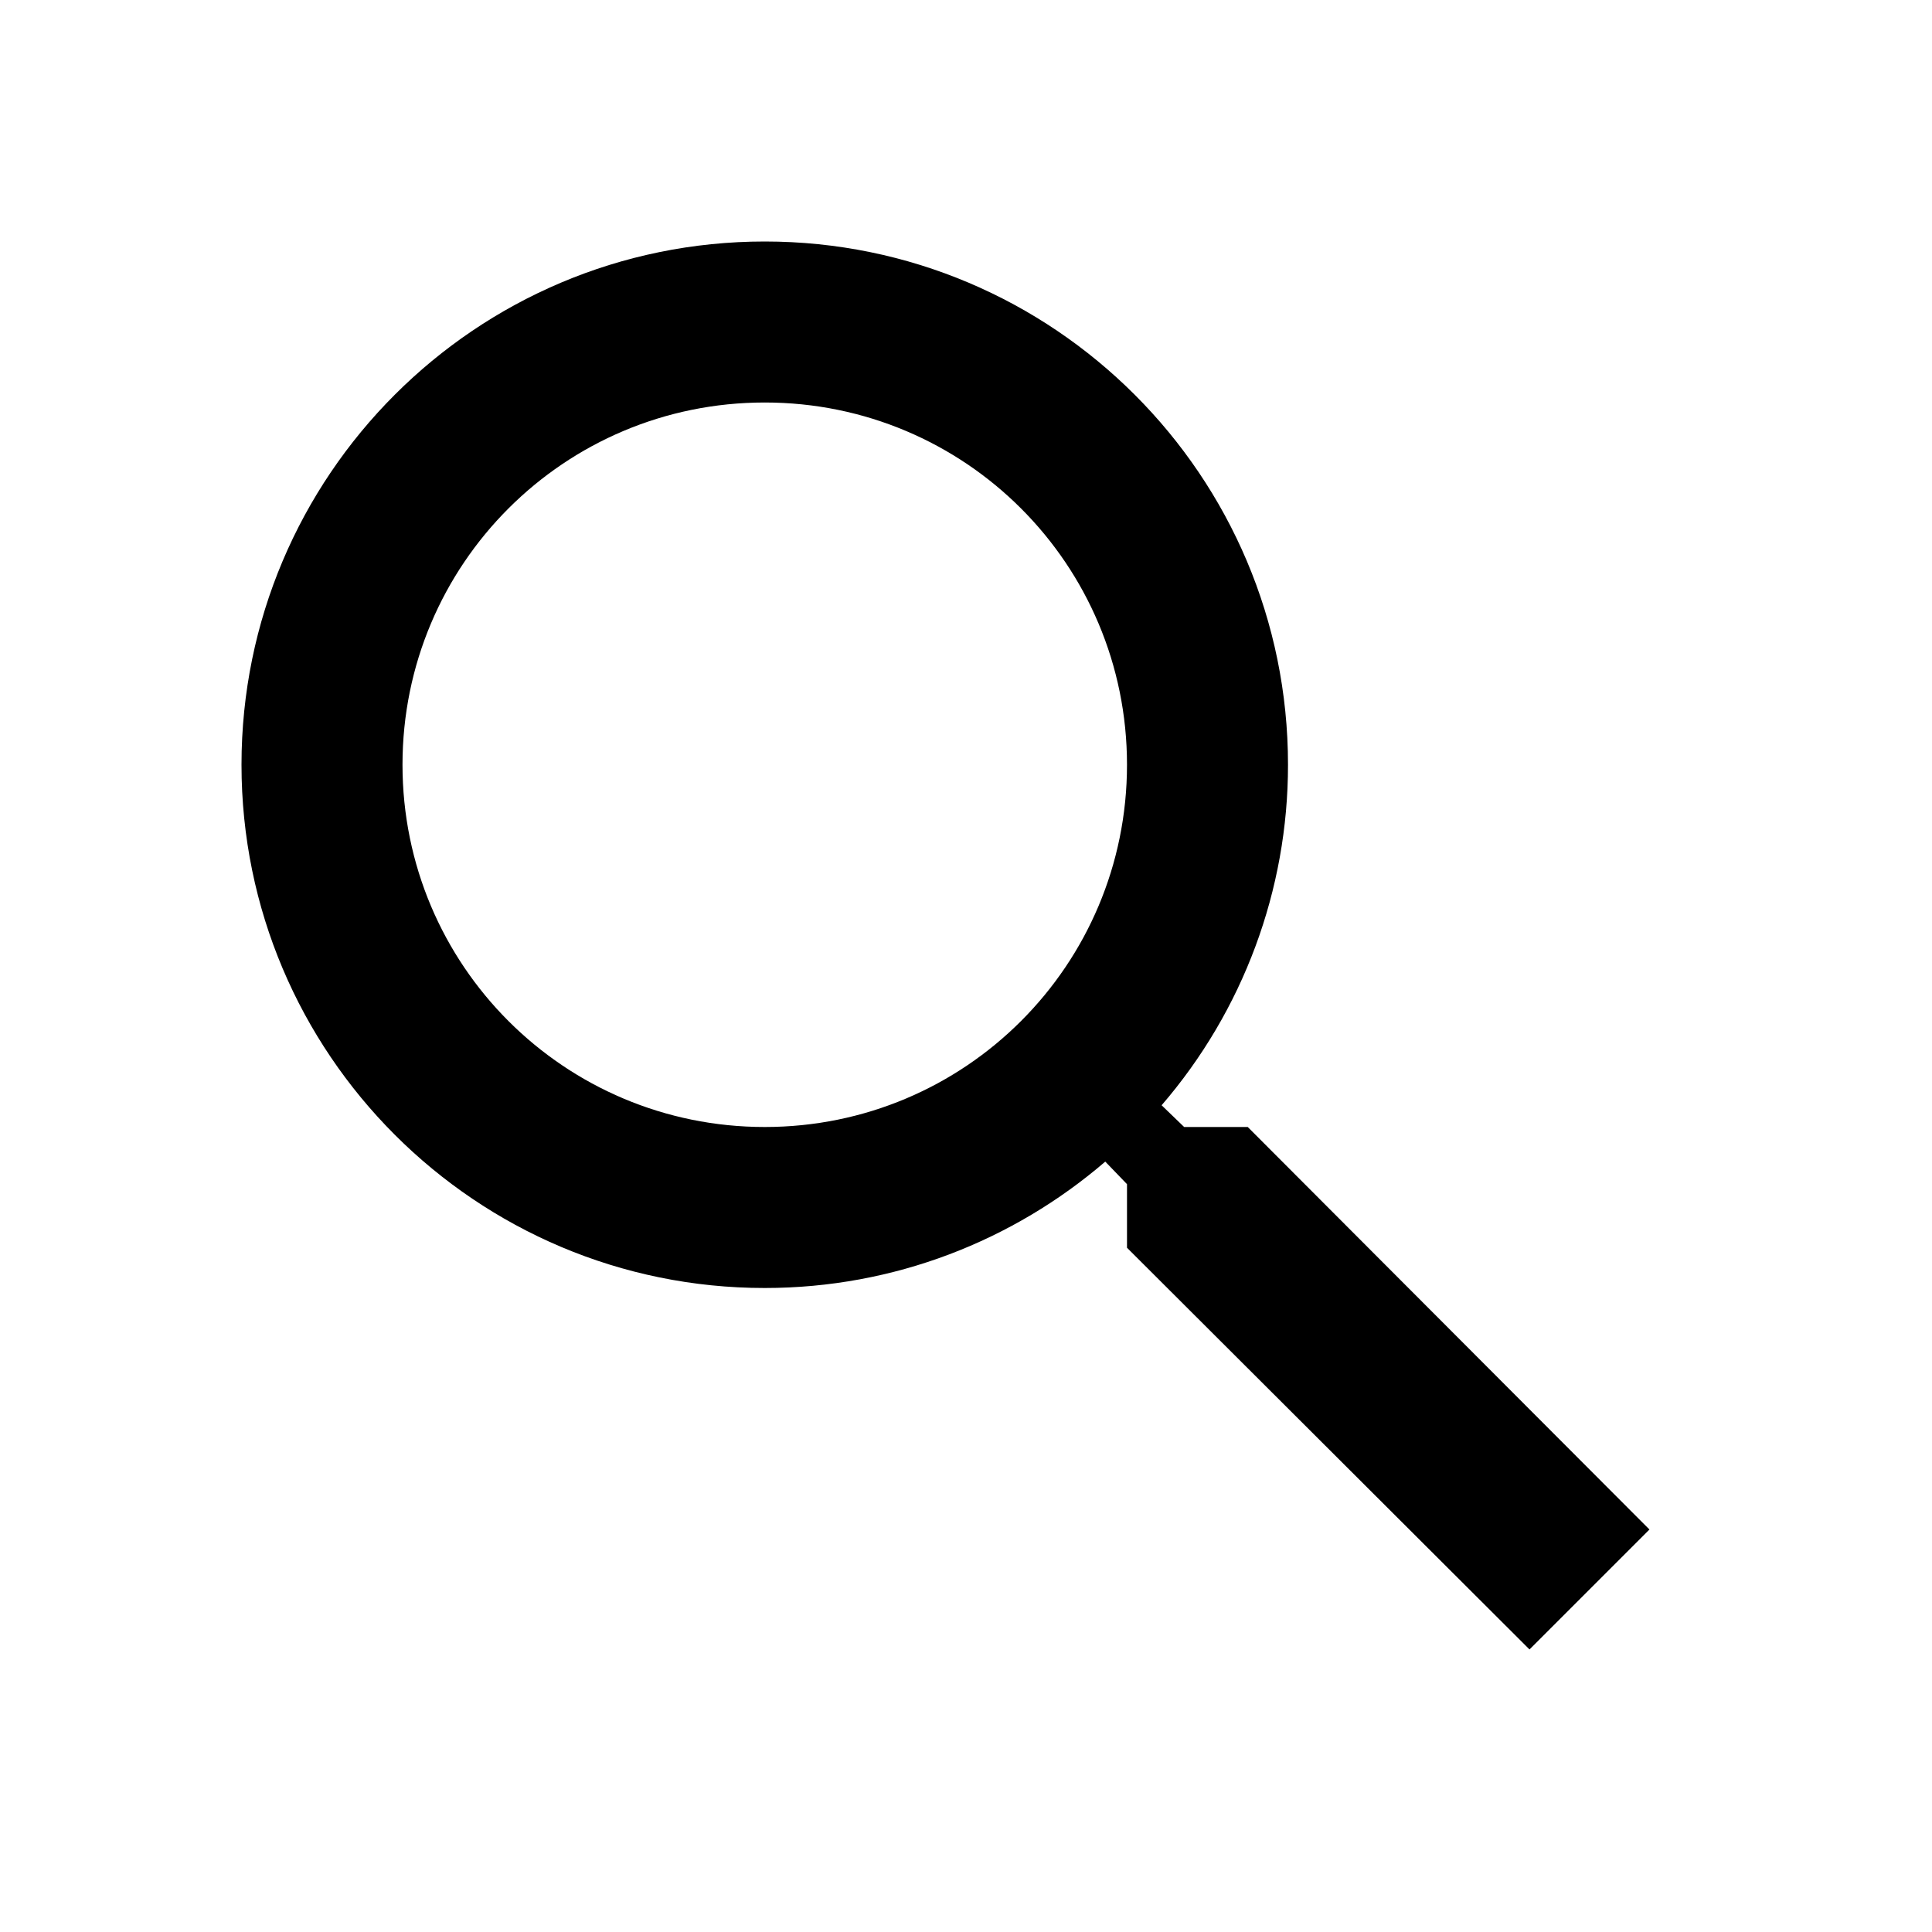
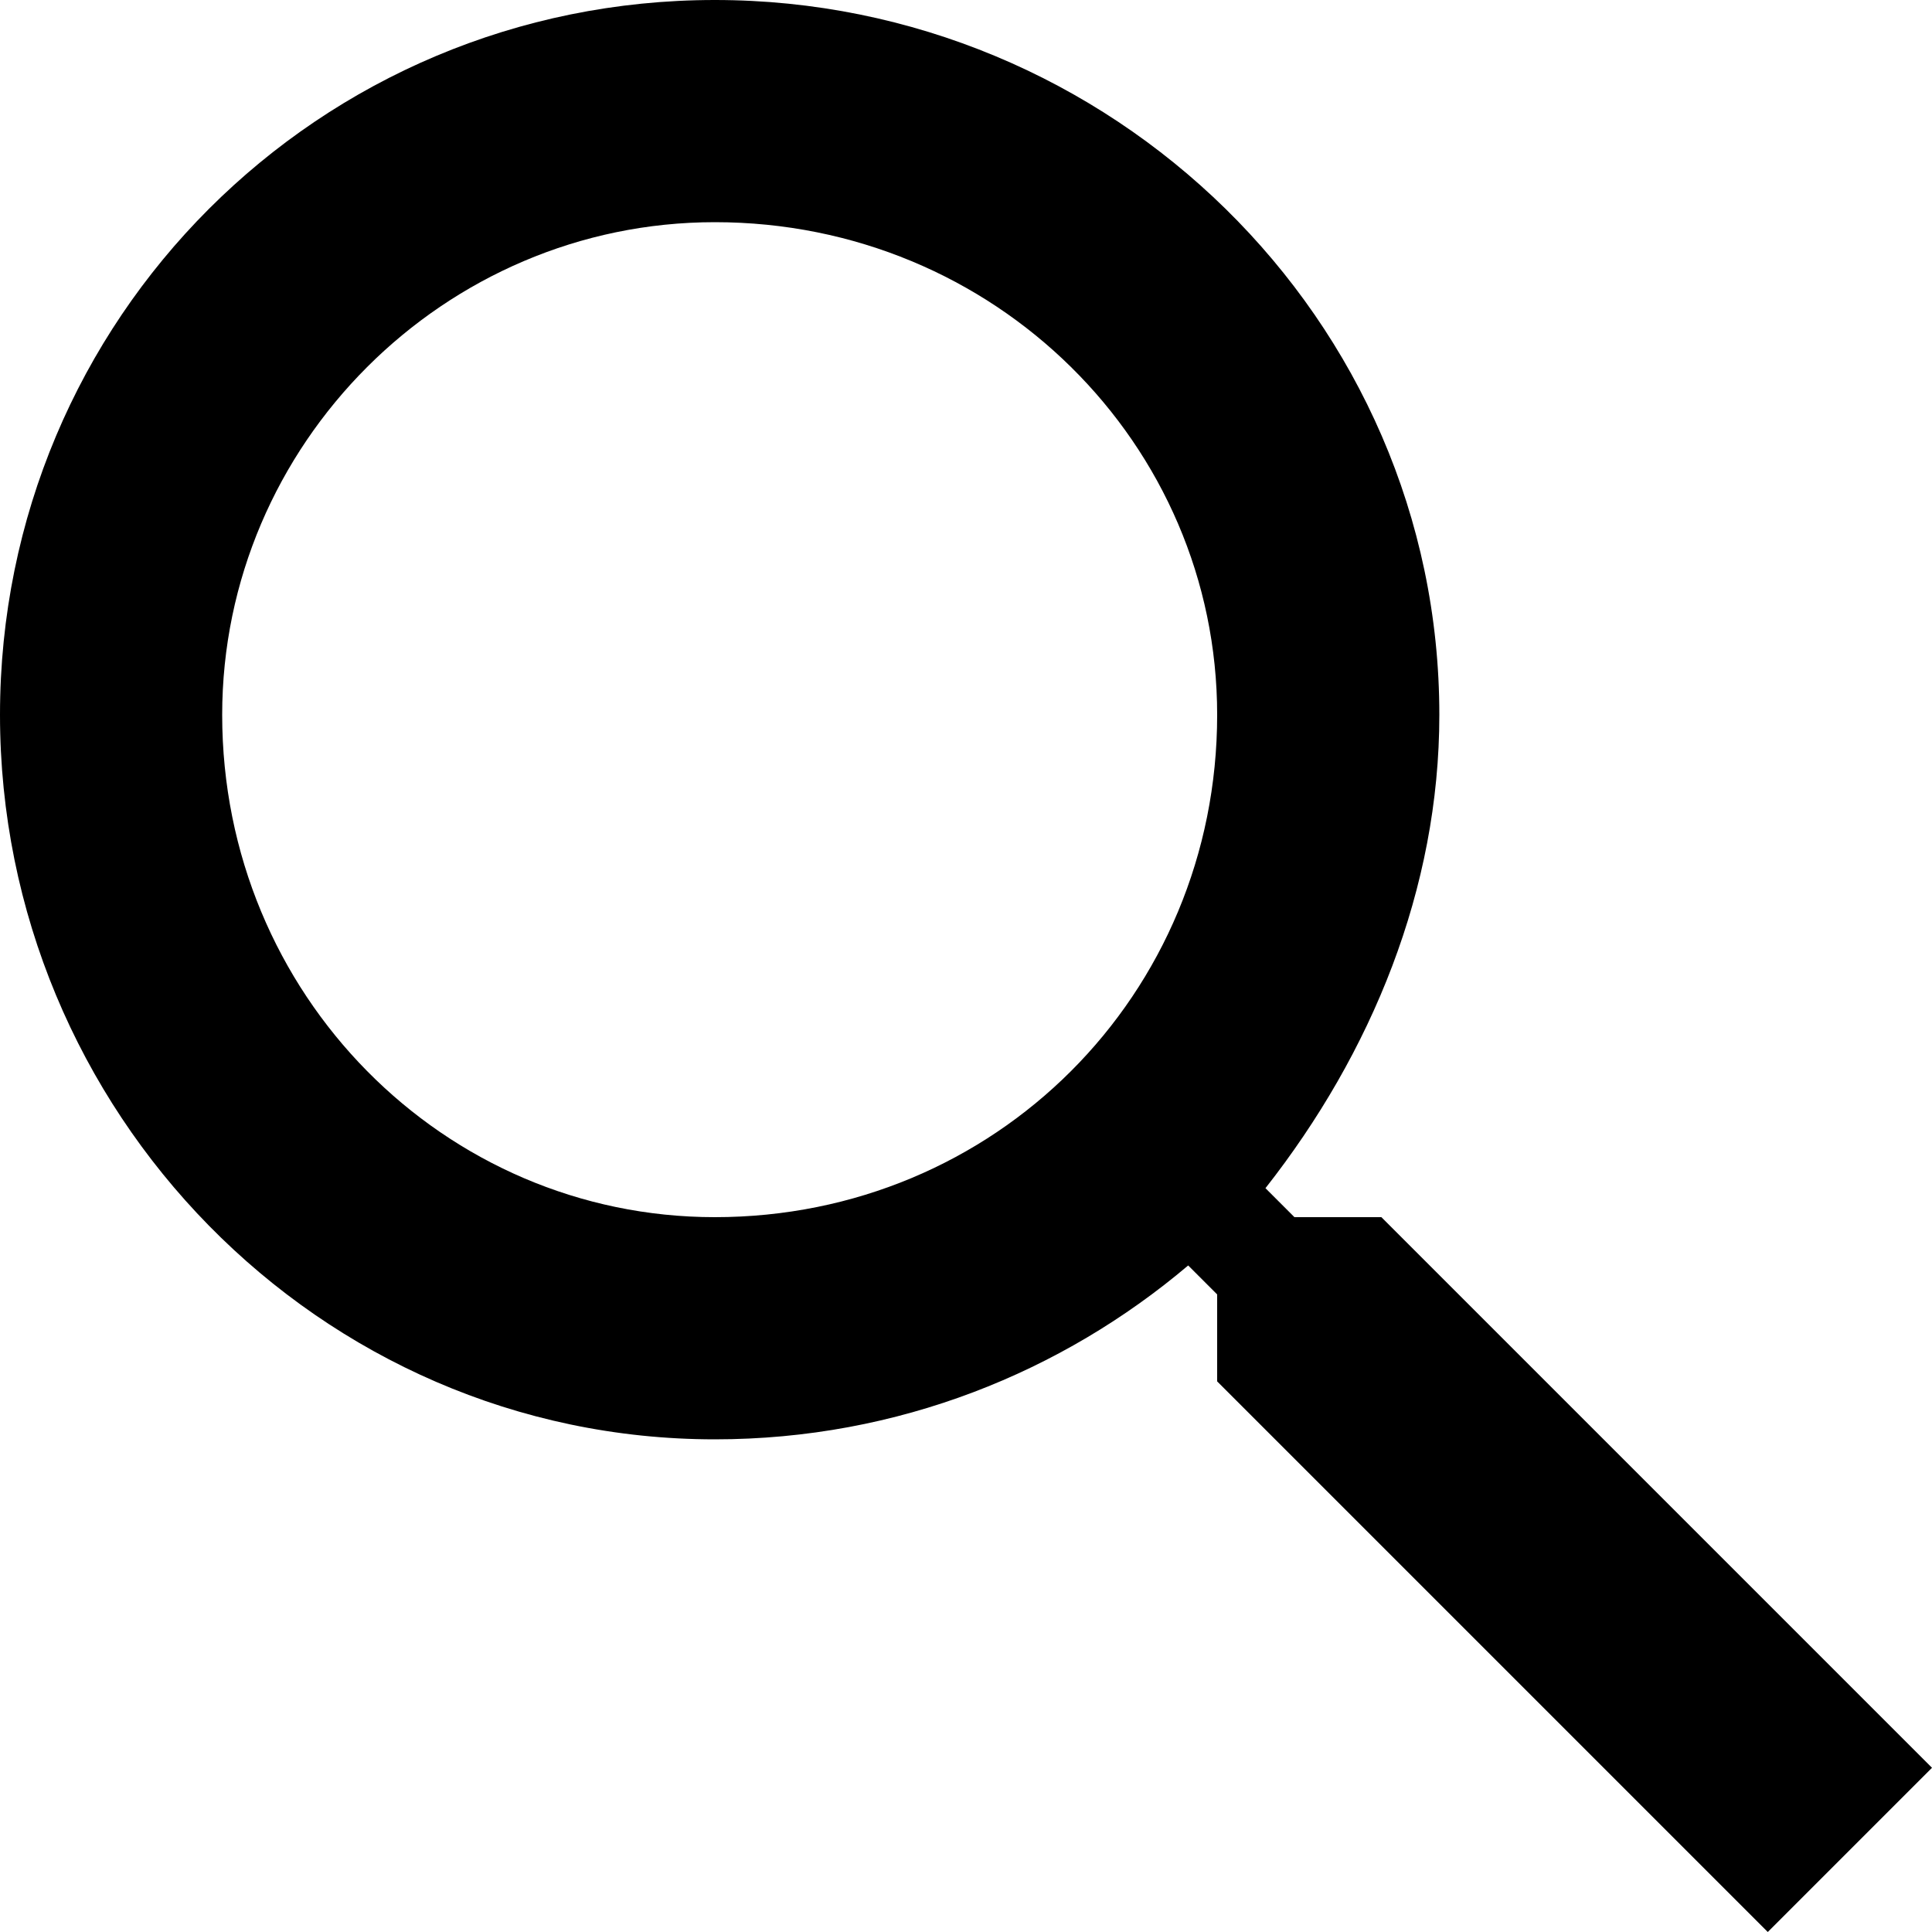
- <svg xmlns="http://www.w3.org/2000/svg" version="1.1" focusable="false" viewBox="0 0 24 24">
-   <path d="M15.5 14h-.79l-.28-.27A6.471 6.471 0 0 0 16 9.5 6.5 6.5 0 1 0 9.5 16c1.61 0 3.09-.59 4.23-1.57l.27.28v.79l5 4.99L20.49 19l-4.99-5zm-6 0C7.01 14 5 11.99 5 9.5S7.01 5 9.5 5 14 7.01 14 9.5 11.99 14 9.5 14z" />
+ <svg xmlns="http://www.w3.org/2000/svg" xmlns:xlink="http://www.w3.org/1999/xlink" version="1.1" preserveAspectRatio="xMidYMid meet" viewBox="0 0 2 2" width="2" height="2">
+   <defs>
+     <path d="M1.34 1.26C1.32 1.24 1.31 1.23 1.31 1.23C1.42 1.09 1.49 0.92 1.49 0.74C1.49 0.33 1.15 0 0.74 0C0.33 0 0 0.33 0 0.74C0 1.15 0.33 1.49 0.74 1.49C0.93 1.49 1.1 1.42 1.23 1.31C1.23 1.31 1.24 1.32 1.26 1.34L1.26 1.43L1.83 2L2 1.83L1.43 1.26L1.34 1.26ZM0.23 0.74C0.23 0.46 0.46 0.23 0.74 0.23C1.03 0.23 1.26 0.46 1.26 0.74C1.26 1.03 1.03 1.26 0.74 1.26C0.46 1.26 0.23 1.03 0.23 0.74Z" id="l5uiJyjTF0" />
+   </defs>
+   <g>
+     <g>
+       <g>
+         <use xlink:href="#l5uiJyjTF0" opacity="1" fill="#000000" fill-opacity="1" />
+         <g>
+           <use xlink:href="#l5uiJyjTF0" opacity="1" fill-opacity="0" stroke="#000000" stroke-width="1" stroke-opacity="0" />
+         </g>
+       </g>
+     </g>
+   </g>
</svg>
